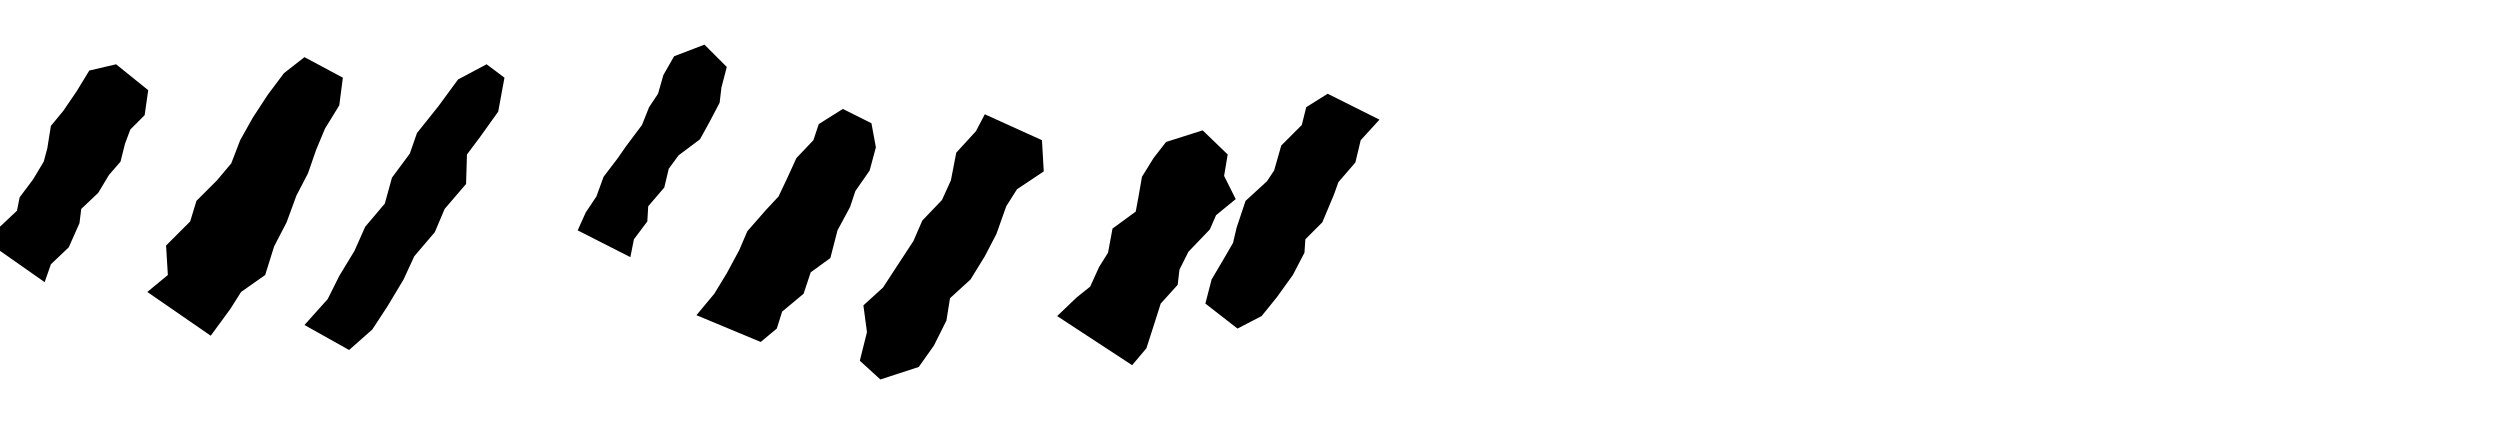
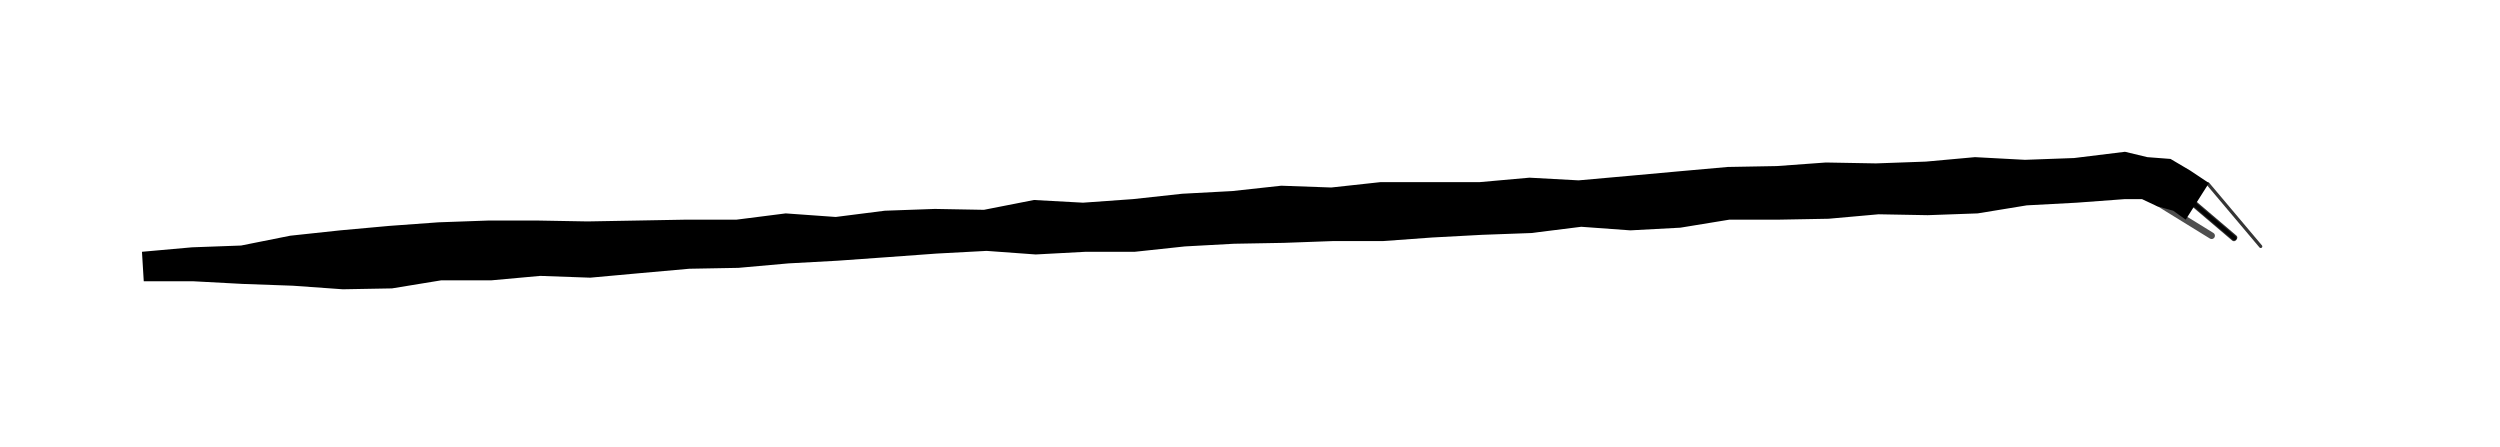
<svg xmlns="http://www.w3.org/2000/svg" viewBox="0 0 280 50" preserveAspectRatio="none">
-   <path fill="#000" d="M13.0 7.2 L10.0 7.9 L8.6 10.2 L7.1 12.4 L5.7 14.1 L5.3 16.6 L4.9 18.1 L3.7 20.1 L2.2 22.1 L1.9 23.6 L0.2 25.2 L-1.7 26.9 L5.0 31.6 L5.7 29.6 L7.7 27.7 L8.9 25.0 L9.1 23.4 L11.0 21.6 L12.2 19.6 L13.5 18.1 L14.0 16.1 L14.6 14.5 L16.2 12.9 L16.6 10.1 Z M34.1 6.4 L31.8 8.2 L30.0 10.6 L28.3 13.2 L26.9 15.7 L25.9 18.3 L24.3 20.2 L22.0 22.5 L21.3 24.8 L18.6 27.5 L18.8 30.8 L16.5 32.7 L23.6 37.6 L25.8 34.6 L27.0 32.7 L29.7 30.8 L30.7 27.6 L32.1 24.9 L33.2 21.9 L34.5 19.4 L35.4 16.8 L36.4 14.4 L38.0 11.8 L38.4 8.7 Z M54.5 7.2 L51.3 8.9 L49.1 11.9 L46.7 14.9 L45.9 17.2 L43.9 19.9 L43.1 22.8 L40.9 25.4 L39.7 28.1 L38.0 30.9 L36.7 33.5 L34.1 36.4 L39.1 39.2 L41.7 36.9 L43.4 34.3 L45.2 31.3 L46.4 28.7 L48.7 26.0 L49.8 23.4 L52.2 20.6 L52.3 17.3 L53.8 15.3 L55.8 12.5 L56.5 8.7 Z M78.9 5.0 L75.5 6.3 L74.3 8.4 L73.7 10.5 L72.7 12.0 L71.9 14.0 L70.1 16.4 L69.2 17.7 L67.6 19.8 L66.8 22.0 L65.6 23.8 L64.7 25.8 L70.6 28.8 L71.0 26.8 L72.5 24.8 L72.6 23.1 L74.4 21.0 L74.9 18.9 L76.0 17.4 L78.4 15.6 L79.5 13.6 L80.6 11.5 L80.8 9.8 L81.4 7.5 Z M94.4 12.2 L91.7 13.9 L91.1 15.7 L89.2 17.7 L88.1 20.1 L87.2 22.0 L85.8 23.5 L83.7 25.9 L82.8 28.0 L81.4 30.6 L80.0 32.9 L78.0 35.3 L85.2 38.3 L87.0 36.8 L87.6 34.9 L90.0 32.9 L90.8 30.5 L93.0 28.9 L93.8 25.8 L95.2 23.2 L95.8 21.4 L97.4 19.1 L98.1 16.5 L97.6 13.8 Z M98.6 42.5 L102.9 41.1 L104.6 38.7 L106.0 35.9 L106.4 33.4 L108.7 31.3 L110.3 28.7 L111.6 26.2 L112.7 23.1 L113.9 21.2 L116.9 19.2 L116.7 15.7 L110.3 12.8 L109.3 14.7 L107.1 17.1 L106.5 20.2 L105.5 22.4 L103.3 24.7 L102.3 27.0 L100.4 29.9 L98.9 32.2 L96.7 34.2 L97.1 37.2 L96.3 40.4 Z M134.7 14.6 L130.6 15.9 L129.2 17.7 L127.9 19.8 L127.5 22.1 L127.2 23.7 L124.6 25.6 L124.1 28.3 L123.1 29.9 L122.1 32.1 L120.6 33.3 L118.4 35.4 L126.8 40.9 L128.4 39.0 L129.3 36.2 L130.0 34.0 L131.9 31.9 L132.1 30.2 L133.1 28.2 L135.5 25.7 L136.2 24.1 L138.4 22.3 L137.1 19.7 L137.5 17.3 Z M138.6 36.8 L141.3 35.4 L143.0 33.3 L144.8 30.8 L146.1 28.3 L146.2 26.8 L148.1 24.9 L149.4 21.8 L149.9 20.4 L151.8 18.2 L152.4 15.7 L154.5 13.4 L148.7 10.5 L146.3 12.0 L145.8 14.0 L143.5 16.3 L142.7 19.1 L141.9 20.3 L139.5 22.5 L138.5 25.5 L138.1 27.2 L137.0 29.1 L135.7 31.3 L135.0 34.0 Z" />
-   <path d="M2.4 32.2" fill="none" stroke="#000" stroke-width="0.67" stroke-linecap="round" opacity="0.61" />
-   <path d="M-1.0 30.5" fill="none" stroke="#000" stroke-width="0.45" stroke-linecap="round" opacity="0.81" />
-   <path d="M-0.2 28.0" fill="none" stroke="#000" stroke-width="0.76" stroke-linecap="round" opacity="0.76" />
-   <path d="M-1.3 30.3" fill="none" stroke="#000" stroke-width="0.68" stroke-linecap="round" opacity="0.81" />
-   <path d="M-2.5 29.7" fill="none" stroke="#000" stroke-width="0.38" stroke-linecap="round" opacity="0.77" />
-   <path d="M18.6 37.7" fill="none" stroke="#000" stroke-width="0.60" stroke-linecap="round" opacity="0.71" />
-   <path d="M16.3 36.2" fill="none" stroke="#000" stroke-width="0.64" stroke-linecap="round" opacity="0.76" />
-   <path d="M21.7 39.7" fill="none" stroke="#000" stroke-width="0.77" stroke-linecap="round" opacity="0.64" />
-   <path d="M22.8 37.1" fill="none" stroke="#000" stroke-width="0.42" stroke-linecap="round" opacity="0.66" />
-   <path d="M38.5 41.8" fill="none" stroke="#000" stroke-width="0.42" stroke-linecap="round" opacity="0.73" />
-   <path d="M36.4 40.7" fill="none" stroke="#000" stroke-width="0.75" stroke-linecap="round" opacity="0.72" />
-   <path d="M35.0 40.0" fill="none" stroke="#000" stroke-width="0.39" stroke-linecap="round" opacity="0.68" />
-   <path d="M38.3 41.7" fill="none" stroke="#000" stroke-width="0.69" stroke-linecap="round" opacity="0.84" />
-   <path d="M34.5 39.8" fill="none" stroke="#000" stroke-width="0.38" stroke-linecap="round" opacity="0.71" />
-   <path d="M67.1 29.6" fill="none" stroke="#000" stroke-width="0.74" stroke-linecap="round" opacity="0.81" />
-   <path d="M65.5 26.2" fill="none" stroke="#000" stroke-width="0.59" stroke-linecap="round" opacity="0.77" />
-   <path d="M64.8 28.0" fill="none" stroke="#000" stroke-width="0.42" stroke-linecap="round" opacity="0.78" />
-   <path d="M80.0 38.2" fill="none" stroke="#000" stroke-width="0.55" stroke-linecap="round" opacity="0.74" />
-   <path d="M83.9 40.6" fill="none" stroke="#000" stroke-width="0.65" stroke-linecap="round" opacity="0.80" />
-   <path d="M83.9 40.6" fill="none" stroke="#000" stroke-width="0.66" stroke-linecap="round" opacity="0.77" />
-   <path d="M111.1 13.2" fill="none" stroke="#000" stroke-width="0.63" stroke-linecap="round" opacity="0.61" />
-   <path d="M116.9 13.3" fill="none" stroke="#000" stroke-width="0.40" stroke-linecap="round" opacity="0.62" />
-   <path d="M114.9 11.7" fill="none" stroke="#000" stroke-width="0.70" stroke-linecap="round" opacity="0.63" />
-   <path d="M112.4 9.8" fill="none" stroke="#000" stroke-width="0.43" stroke-linecap="round" opacity="0.86" />
-   <path d="M123.8 38.9" fill="none" stroke="#000" stroke-width="0.56" stroke-linecap="round" opacity="0.84" />
-   <path d="M121.8 40.1" fill="none" stroke="#000" stroke-width="0.69" stroke-linecap="round" opacity="0.73" />
-   <path d="M122.4 40.4" fill="none" stroke="#000" stroke-width="0.70" stroke-linecap="round" opacity="0.65" />
-   <path d="M122.8 40.6" fill="none" stroke="#000" stroke-width="0.57" stroke-linecap="round" opacity="0.87" />
-   <path d="M121.7 40.1" fill="none" stroke="#000" stroke-width="0.69" stroke-linecap="round" opacity="0.85" />
-   <path d="M151.8 9.8" fill="none" stroke="#000" stroke-width="0.44" stroke-linecap="round" opacity="0.83" />
-   <path d="M151.1 9.4" fill="none" stroke="#000" stroke-width="0.59" stroke-linecap="round" opacity="0.86" />
-   <path d="M148.9 8.3" fill="none" stroke="#000" stroke-width="0.70" stroke-linecap="round" opacity="0.72" />
+   <path fill="#000" d="M16.1 31.5 L21.6 31.5 L27.2 31.8 L32.8 32.0 L38.4 32.4 L43.9 32.3 L49.4 31.4 L55.0 31.4 L60.5 30.9 L66.1 31.1 L71.6 30.6 L77.2 30.1 L82.7 30.0 L88.3 29.5 L93.8 29.2 L99.4 28.8 L104.9 28.4 L110.5 28.1 L116.0 28.5 L121.6 28.2 L127.1 28.2 L132.7 27.6 L138.2 27.3 L143.8 27.2 L149.3 27.0 L154.9 27.0 L160.4 26.6 L166.0 26.3 L171.5 26.1 L177.1 25.4 L182.6 25.8 L188.2 25.5 L193.7 24.6 L199.3 24.6 L204.8 24.5 L210.4 24.0 L215.9 24.1 L221.5 23.9 L227.0 23.0 L232.6 22.7 L238.0 22.3 L239.9 22.3 L241.6 23.1 L243.4 23.6 L244.8 24.6 L247.4 20.5 L245.3 19.1 L243.1 17.8 L240.5 17.6 L238.0 17.0 L232.3 17.7 L226.8 17.9 L221.2 17.6 L215.7 18.1 L210.1 18.3 L204.5 18.2 L199.0 18.6 L193.5 18.7 L187.9 19.2 L182.4 19.7 L176.8 20.2 L171.3 19.9 L165.7 20.4 L160.2 20.4 L154.6 20.4 L149.1 21.0 L143.5 20.8 L138.0 21.4 L132.4 21.7 L126.9 22.3 L121.3 22.7 L115.8 22.4 L110.2 23.5 L104.7 23.4 L99.1 23.6 L93.6 24.3 L88.0 23.9 L82.5 24.6 L76.9 24.6 L71.4 24.7 L65.8 24.8 L60.2 24.7 L54.7 24.7 L49.1 24.9 L43.6 25.3 L38.1 25.8 L32.5 26.4 L27.0 27.5 L21.5 27.7 L15.9 28.2 Z" />
+   <path d="M244.3 21.5 L250.3 26.6" fill="none" stroke="#000" stroke-width="0.56" stroke-linecap="round" opacity="0.79" />
+   <path d="M247.3 20.6 L253.2 27.6" fill="none" stroke="#000" stroke-width="0.36" stroke-linecap="round" opacity="0.79" />
+   <path d="M241.7 22.7 L247.7 26.4" fill="none" stroke="#000" stroke-width="0.74" stroke-linecap="round" opacity="0.69" />
+   <path d="M244.2 21.6 L250.2 26.7" fill="none" stroke="#000" stroke-width="0.63" stroke-linecap="round" opacity="0.68" />
+   <path d="M244.2 21.6 L250.2 26.7" fill="none" stroke="#000" stroke-width="0.50" stroke-linecap="round" opacity="0.76" />
</svg>
